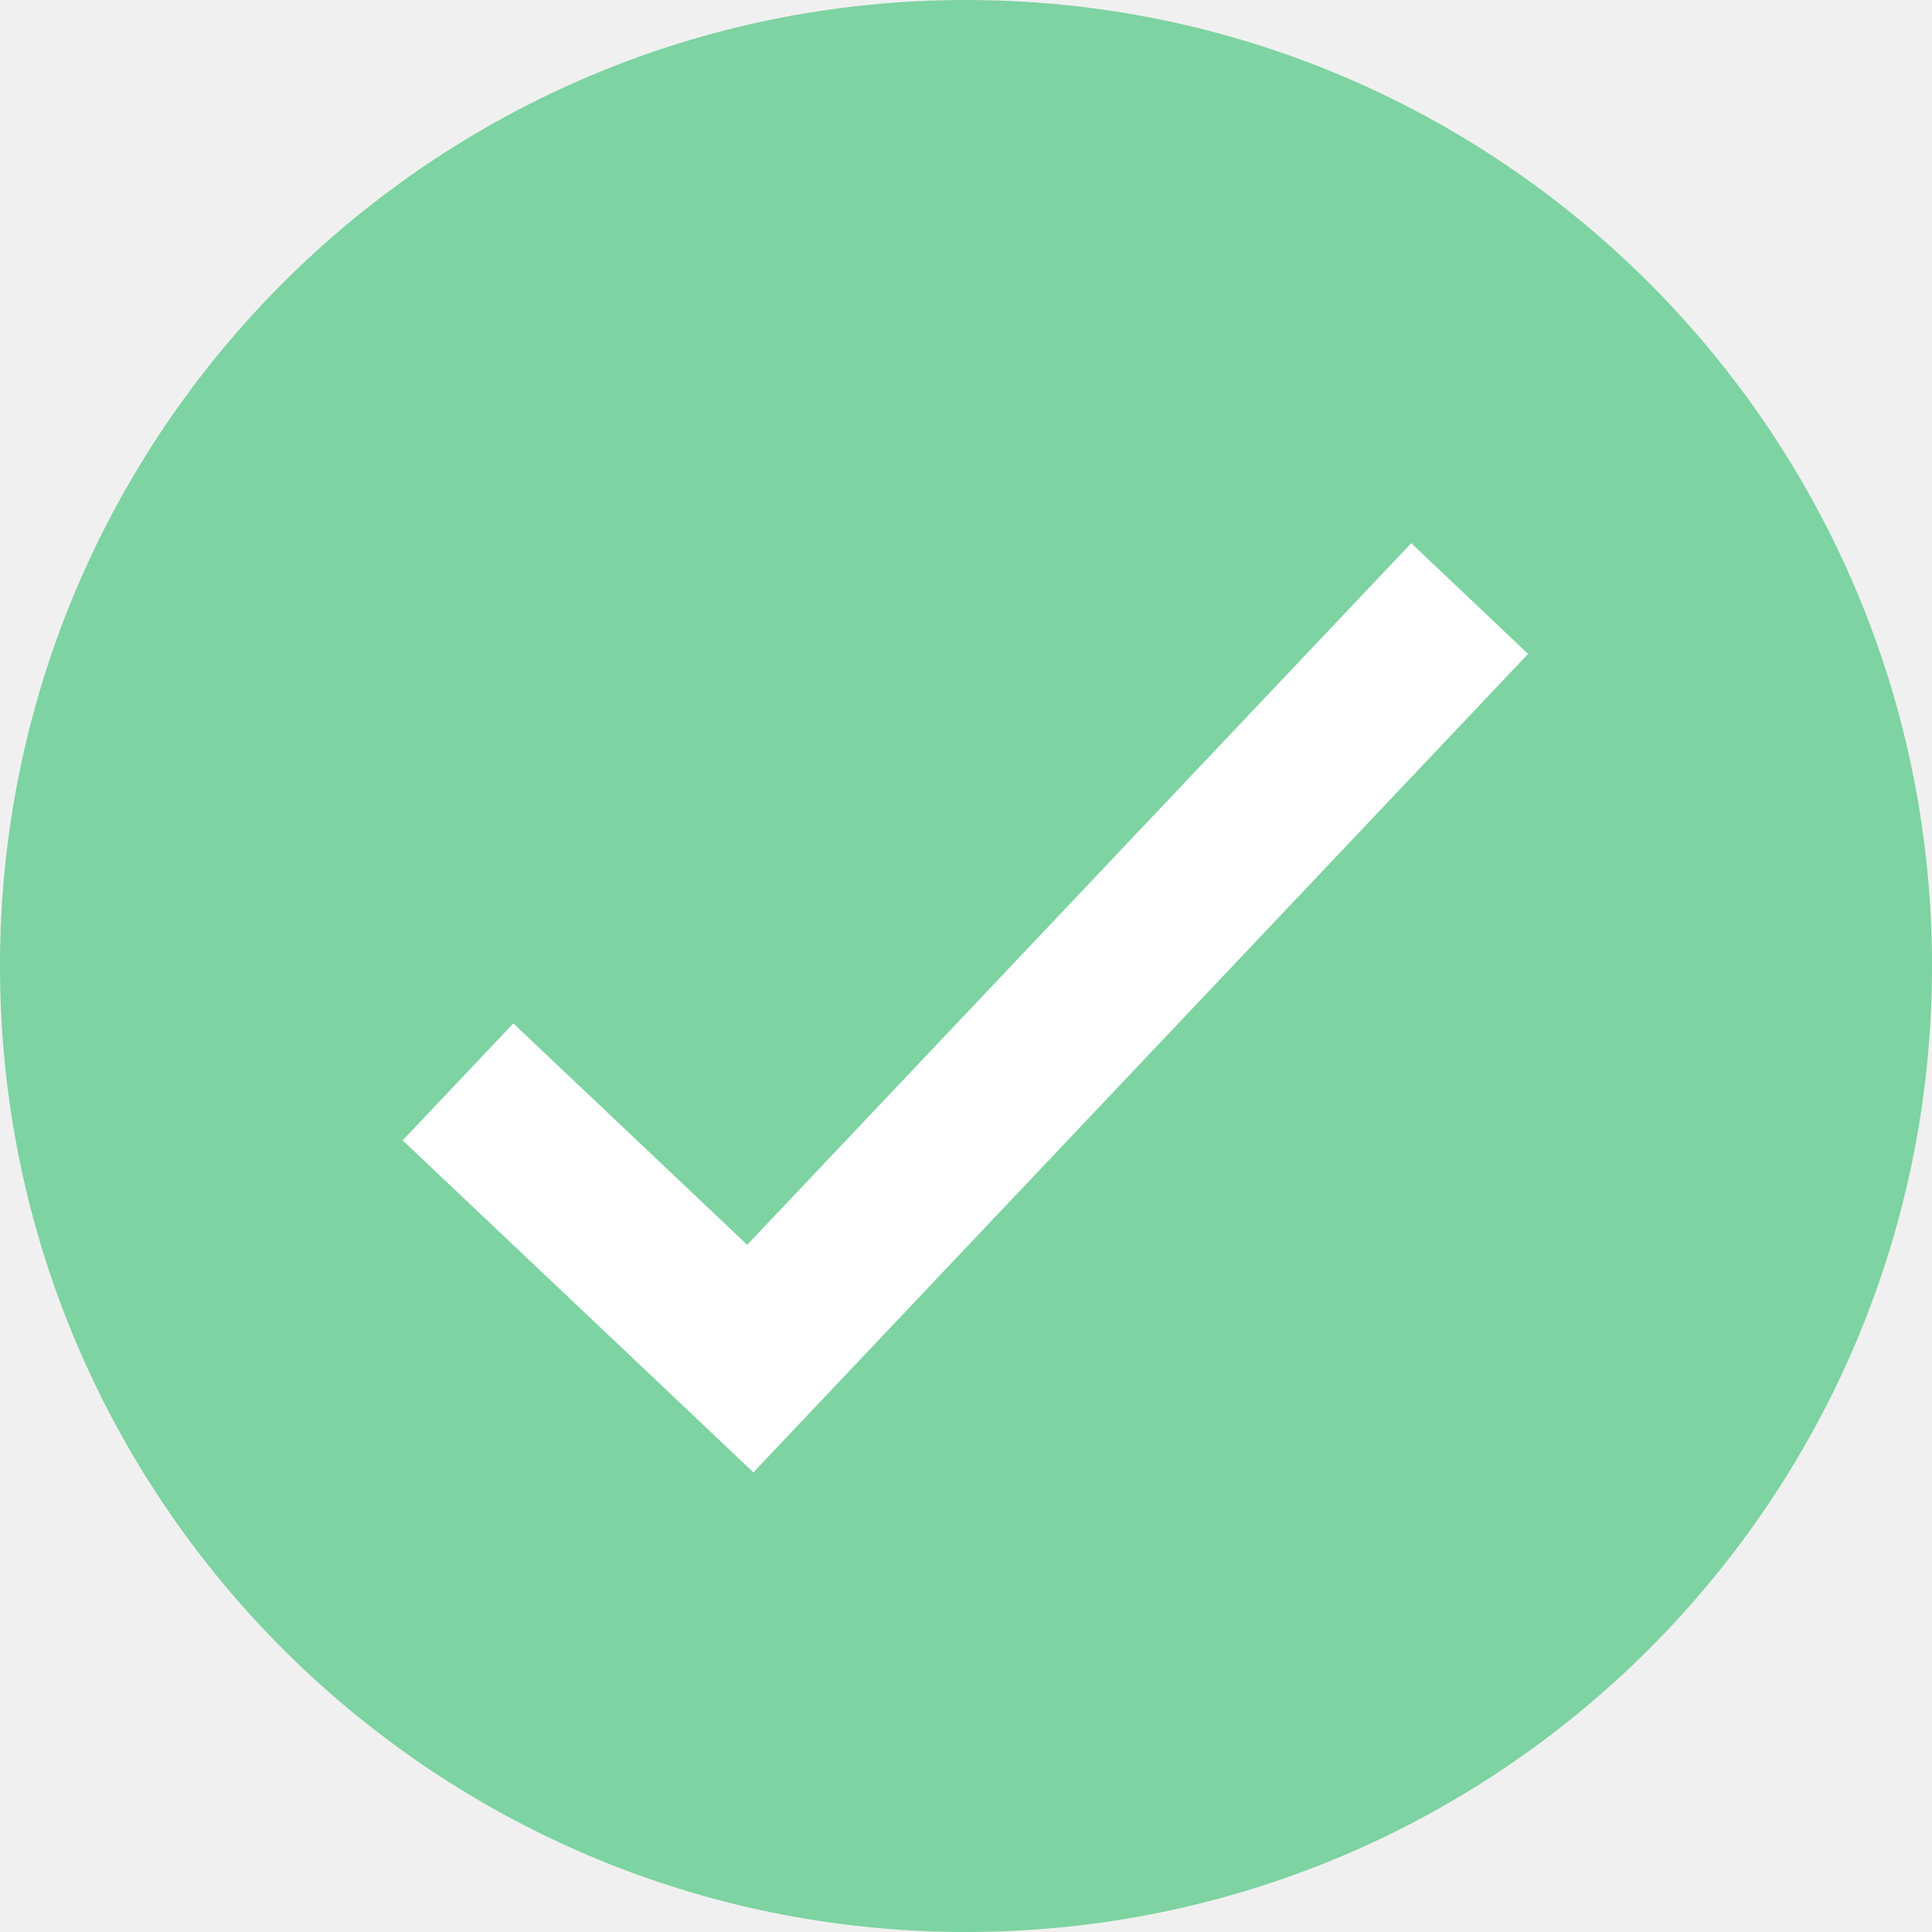
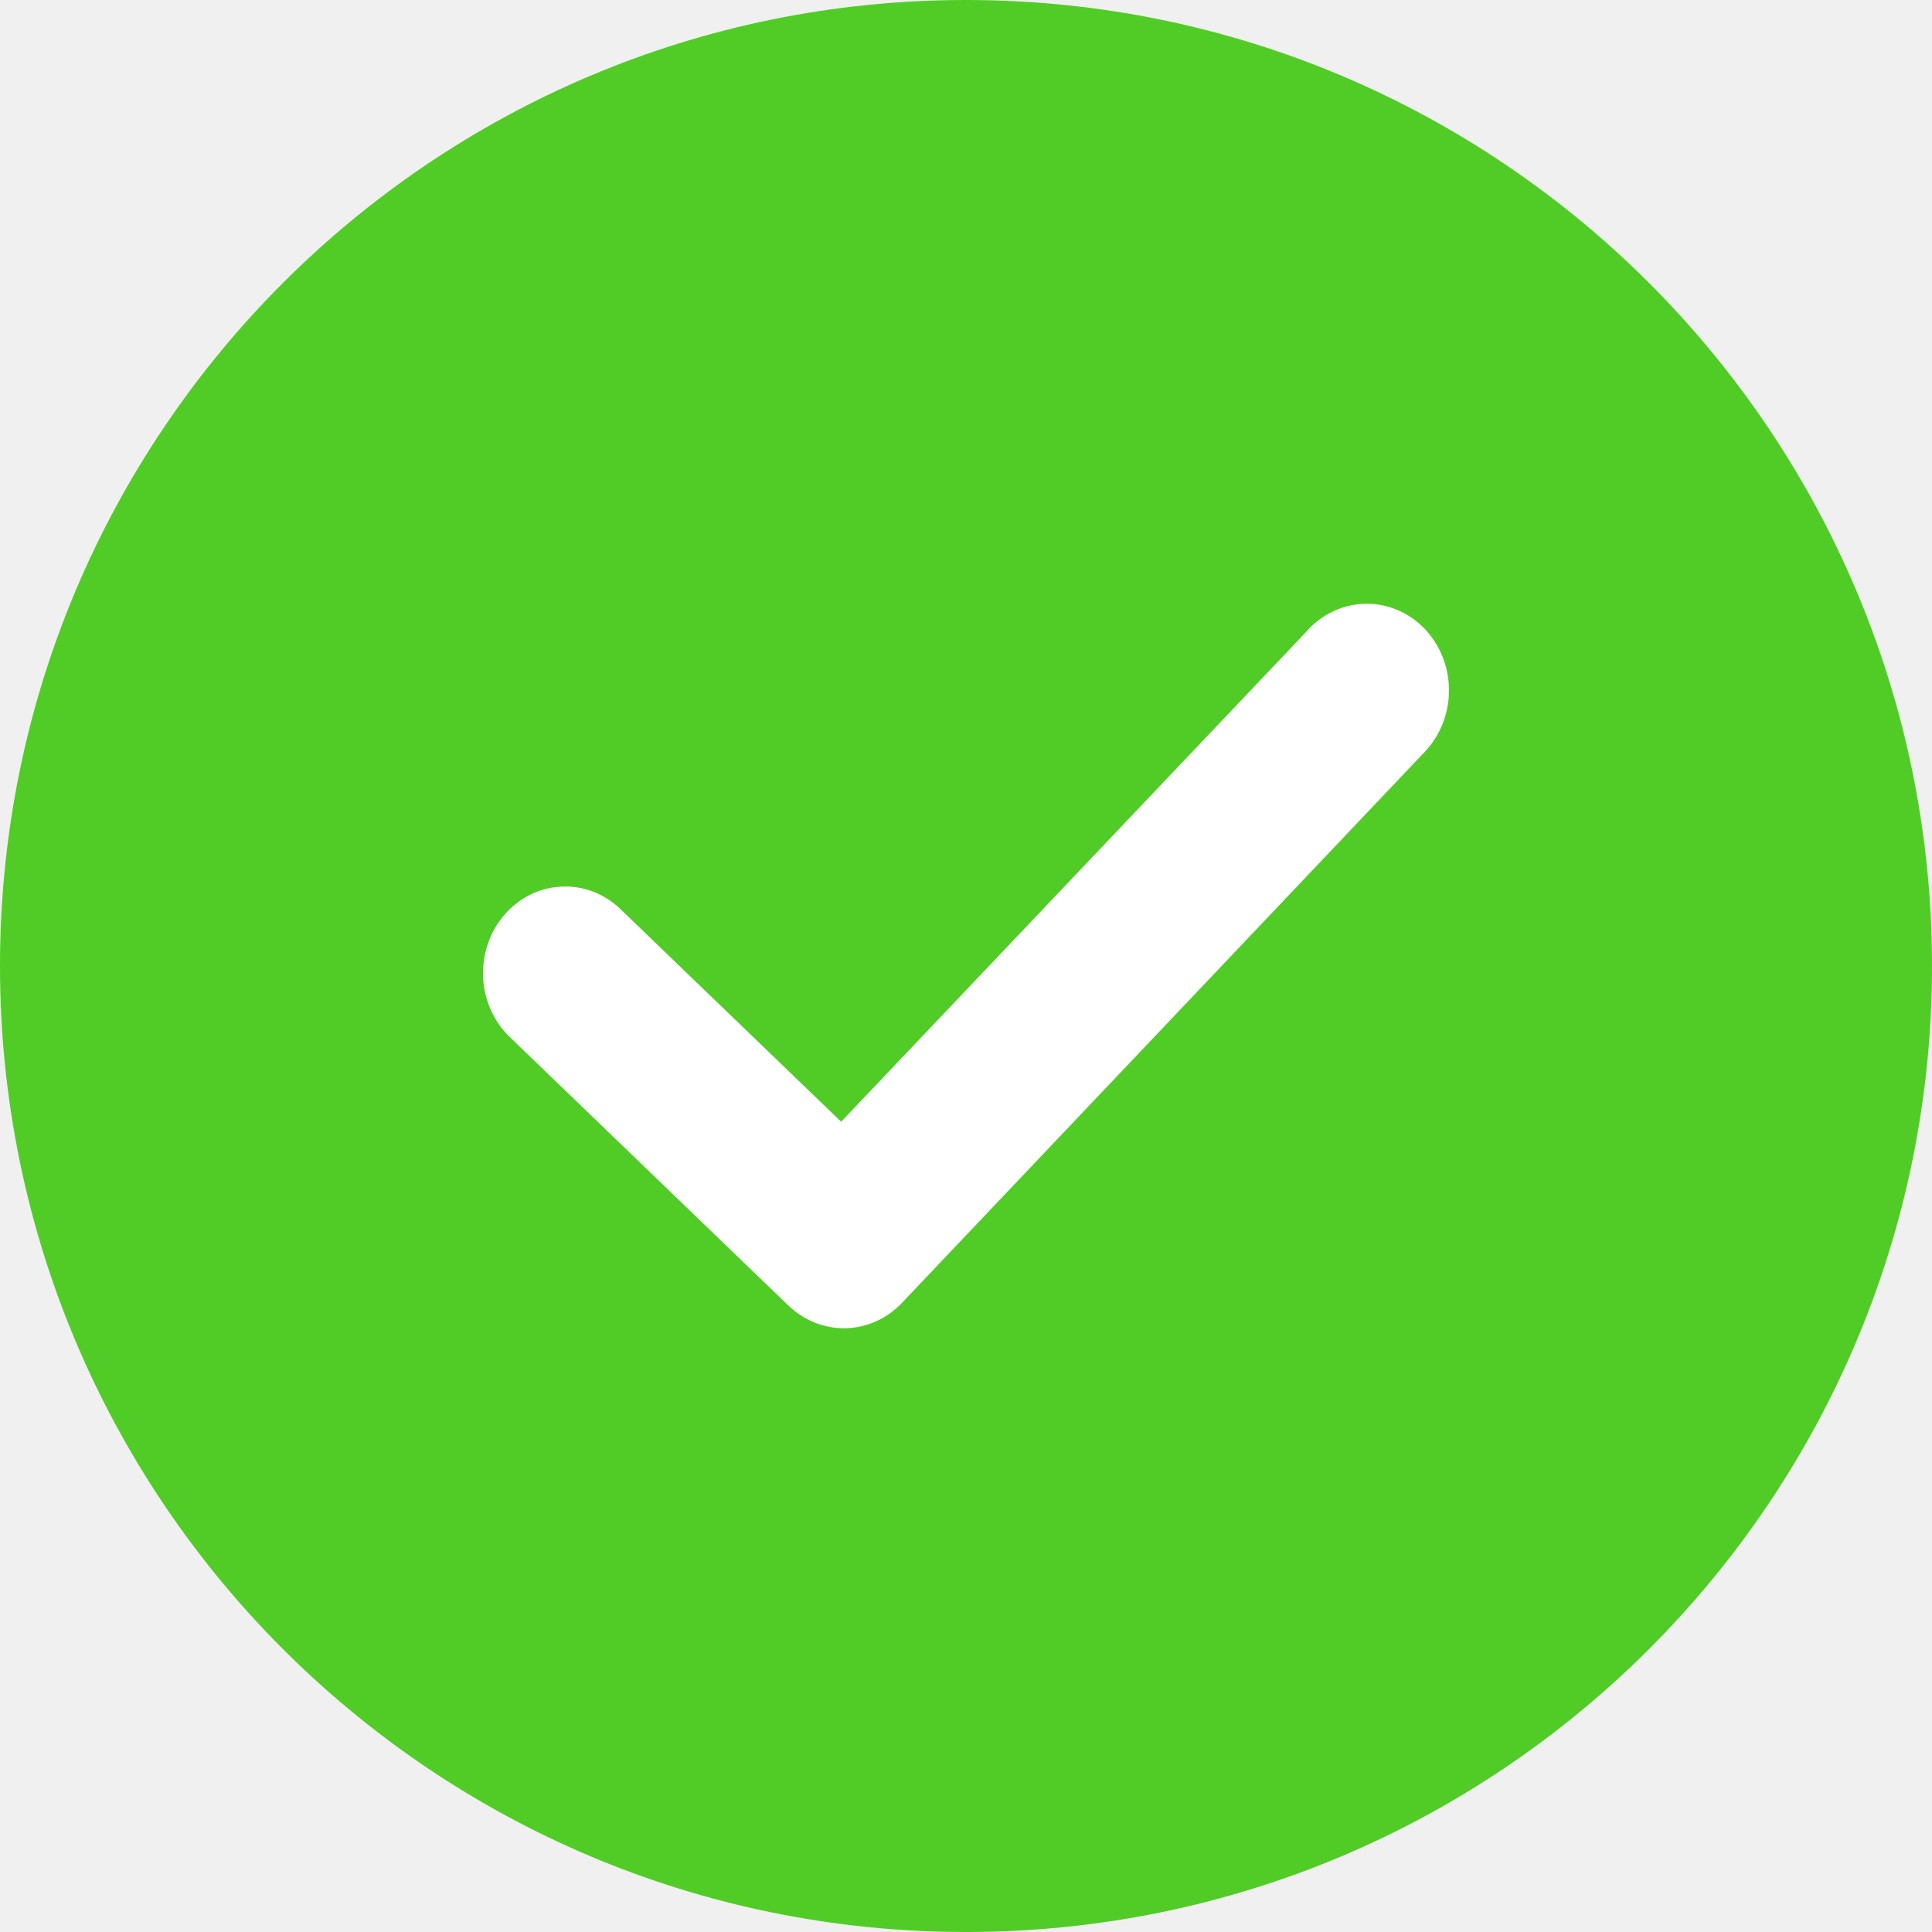
- <svg xmlns="http://www.w3.org/2000/svg" width="20" height="20" viewBox="0 0 20 20" fill="none">
-   <circle cx="10" cy="10" r="10" fill="#7DD3A1" />
-   <path fill-rule="evenodd" clip-rule="evenodd" d="M5.314 10.594L4.168 11.805L6.589 14.096L7.799 15.242L8.945 14.031L15.819 6.769L14.609 5.623L7.735 12.886L5.314 10.594Z" fill="white" />
+ <svg xmlns="http://www.w3.org/2000/svg" width="18" height="18" viewBox="0 0 18 18" fill="none">
+   <circle cx="9" cy="9" r="9" fill="#51CC26" />
+   <path d="M12.194 5.861L7.837 10.451L5.794 8.483C5.721 8.409 5.634 8.351 5.539 8.312C5.443 8.274 5.342 8.256 5.24 8.26C5.138 8.263 5.038 8.288 4.945 8.333C4.853 8.378 4.77 8.442 4.701 8.521C4.632 8.601 4.579 8.694 4.545 8.795C4.51 8.896 4.496 9.003 4.501 9.11C4.507 9.218 4.533 9.323 4.577 9.419C4.622 9.516 4.684 9.602 4.761 9.673L7.345 12.163C7.49 12.303 7.681 12.379 7.878 12.375C8.076 12.37 8.264 12.286 8.403 12.139L13.276 7.003C13.419 6.851 13.5 6.646 13.5 6.432C13.5 6.218 13.419 6.013 13.276 5.861C13.132 5.71 12.937 5.625 12.734 5.625C12.531 5.625 12.336 5.71 12.192 5.861H12.194Z" fill="white" />
</svg>
